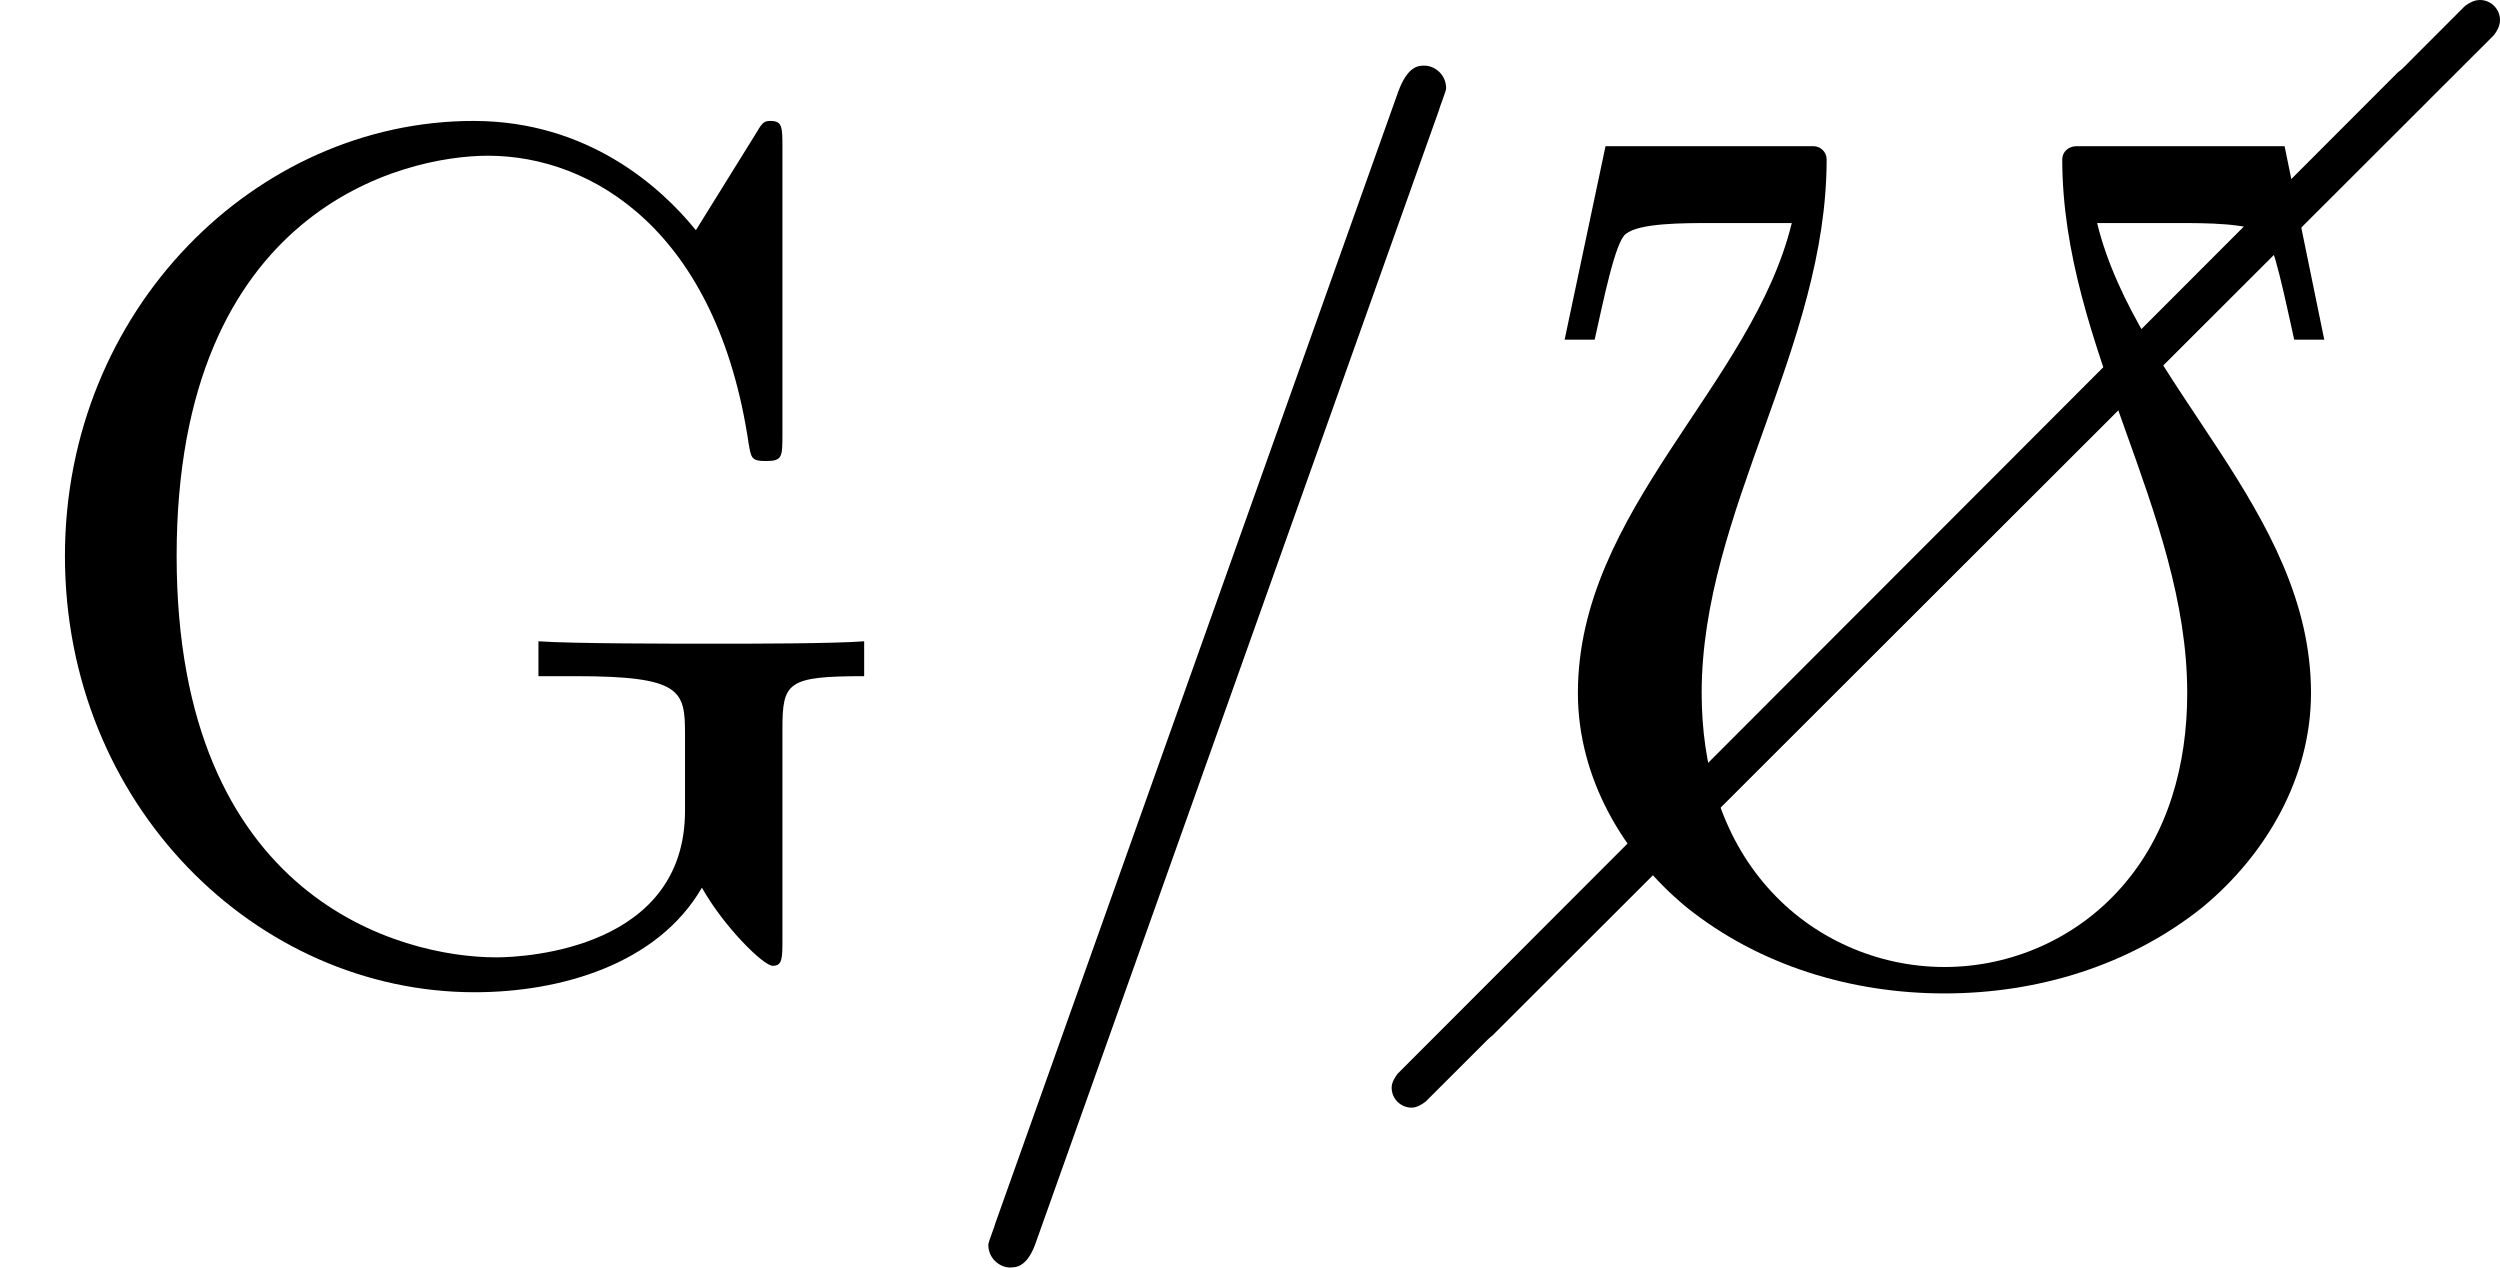
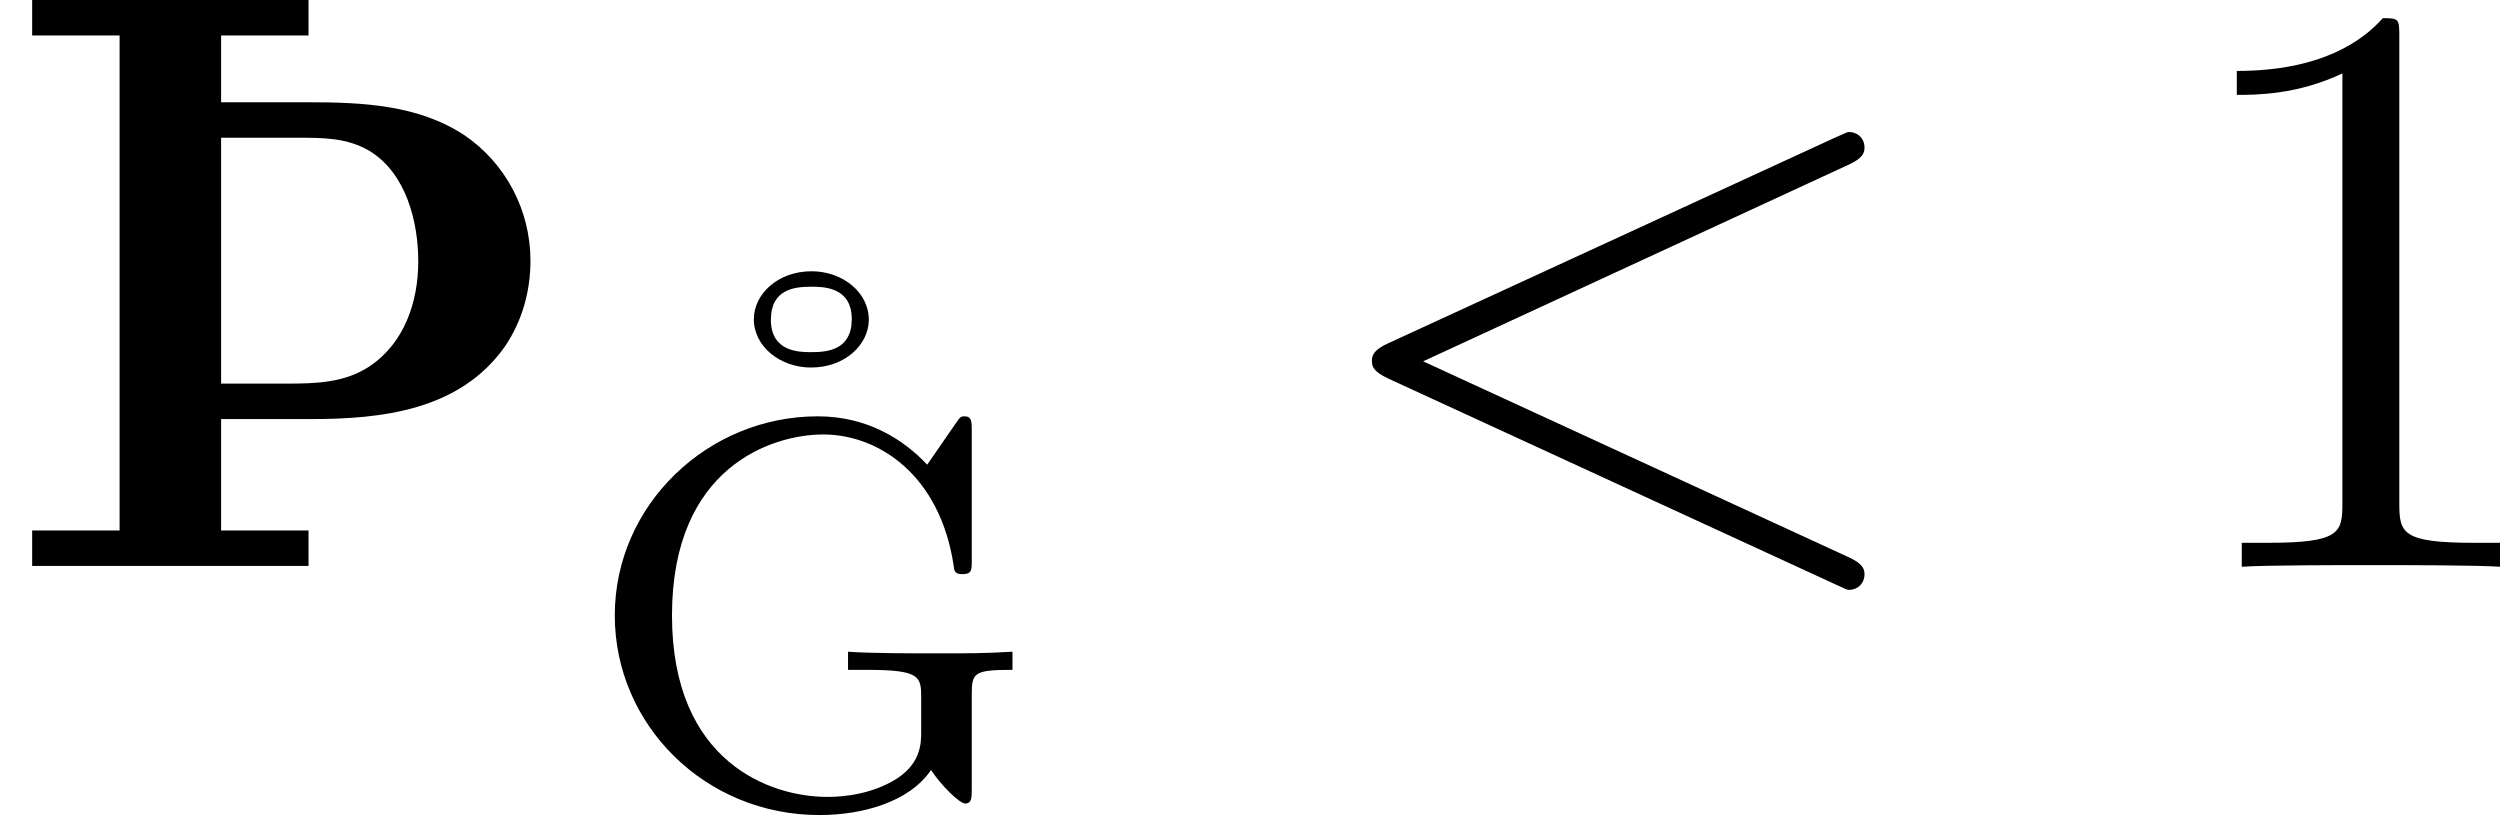
- <svg xmlns="http://www.w3.org/2000/svg" xmlns:xlink="http://www.w3.org/1999/xlink" version="1.1" width="24.868pt" height="12.608pt" viewBox="42.99 220.17 24.868 12.608">
+ <svg xmlns="http://www.w3.org/2000/svg" xmlns:xlink="http://www.w3.org/1999/xlink" version="1.1" width="36.228pt" height="11.812pt" viewBox="83.885 246.373 36.228 11.812">
  <defs>
-     <use id="g16-48" xlink:href="#g8-48" transform="scale(1.2)" />
-     <path id="g8-48" d="M2.501-6.804H.777L.438-5.2H.687C.757-5.509 .857-6.017 .946-6.077C1.056-6.167 1.415-6.167 1.664-6.167H2.321C1.993-4.822 .548-3.786 .548-2.271C.548-1.574 .917-.936 1.445-.498C2.052-.01 2.819 .219 3.587 .219S5.121-.01 5.729-.498C6.257-.936 6.625-1.574 6.625-2.271C6.625-3.786 5.181-4.822 4.852-6.167H5.509C5.758-6.167 6.117-6.167 6.237-6.077C6.316-6.017 6.416-5.509 6.486-5.2H6.735L6.406-6.804H4.682C4.613-6.804 4.563-6.755 4.563-6.695C4.563-5.141 5.599-3.776 5.599-2.271C5.599-1.674 5.44-1.096 5.051-.658C4.682-.239 4.144 0 3.587 0S2.491-.239 2.122-.658C1.733-1.096 1.574-1.674 1.574-2.271C1.574-3.776 2.61-5.141 2.61-6.695C2.61-6.755 2.56-6.804 2.501-6.804Z" />
-     <path id="g39-0" d="M10.102-9.813C10.132-9.853 10.162-9.903 10.162-9.963C10.162-10.072 10.072-10.162 9.963-10.162C9.903-10.162 9.853-10.132 9.813-10.102L-.139-.139C-.169-.1-.199-.05-.199 0C-.199 .11-.11 .199 0 .199C.05 .199 .1 .169 .139 .139L10.102-9.813Z" />
-     <path id="g22-61" d="M5.129-8.524C5.129-8.536 5.2-8.715 5.2-8.739C5.2-8.883 5.081-8.966 4.985-8.966C4.926-8.966 4.818-8.966 4.722-8.703L.717 2.546C.717 2.558 .646 2.738 .646 2.762C.646 2.905 .765 2.989 .861 2.989C.933 2.989 1.04 2.977 1.124 2.726L5.129-8.524Z" />
-     <path id="g32-71" d="M7.783-2.367C7.783-2.833 7.831-2.893 8.596-2.893V-3.24C8.285-3.216 7.46-3.216 7.101-3.216C6.719-3.216 5.679-3.216 5.356-3.24V-2.893H5.727C6.779-2.893 6.814-2.75 6.814-2.319V-1.554C6.814-.191 5.248-.096 4.937-.096C3.993-.096 1.757-.669 1.757-4.089C1.757-7.544 4.017-8.07 4.854-8.07C5.894-8.07 7.137-7.317 7.448-5.2C7.472-5.069 7.472-5.033 7.615-5.033C7.783-5.033 7.783-5.069 7.783-5.308V-8.141C7.783-8.357 7.783-8.416 7.663-8.416C7.592-8.416 7.58-8.393 7.508-8.273L6.922-7.329C6.575-7.759 5.846-8.416 4.71-8.416C2.546-8.416 .646-6.539 .646-4.089C.646-1.614 2.546 .251 4.722 .251C5.571 .251 6.539-.024 6.982-.789C7.197-.406 7.592-.012 7.687-.012S7.783-.084 7.783-.275V-2.367Z" />
+     <path id="g32-49" d="M3.443-7.663C3.443-7.938 3.443-7.95 3.204-7.95C2.917-7.627 2.319-7.185 1.088-7.185V-6.838C1.363-6.838 1.961-6.838 2.618-7.149V-.921C2.618-.49 2.582-.347 1.53-.347H1.16V0C1.482-.024 2.642-.024 3.037-.024S4.579-.024 4.902 0V-.347H4.531C3.479-.347 3.443-.49 3.443-.921V-7.663Z" />
+     <path id="g22-60" d="M7.878-5.822C8.094-5.918 8.118-6.001 8.118-6.073C8.118-6.205 8.022-6.3 7.89-6.3C7.867-6.3 7.855-6.288 7.687-6.217L1.219-3.24C1.004-3.144 .98-3.061 .98-2.989C.98-2.905 .992-2.833 1.219-2.726L7.687 .251C7.843 .323 7.867 .335 7.89 .335C8.022 .335 8.118 .239 8.118 .108C8.118 .036 8.094-.048 7.878-.143L1.722-2.977L7.878-5.822Z" />
+     <path id="g23-23" d="M4.001-4.997C4.001-5.396 3.618-5.699 3.172-5.699C2.678-5.699 2.335-5.364 2.335-5.005C2.335-4.607 2.718-4.304 3.164-4.304C3.658-4.304 4.001-4.639 4.001-4.997ZM3.172-4.527C2.997-4.527 2.582-4.527 2.582-4.997C2.582-5.444 2.933-5.475 3.164-5.475C3.339-5.475 3.754-5.475 3.754-5.005C3.754-4.559 3.403-4.527 3.172-4.527Z" />
+     <path id="g23-71" d="M5.643-1.578C5.643-1.897 5.675-1.937 6.233-1.937V-2.2C5.826-2.176 5.603-2.176 5.149-2.176C4.806-2.176 4.16-2.176 3.85-2.2V-1.937H4.129C4.886-1.937 4.91-1.841 4.91-1.546V-1.036C4.91-.877 4.91-.55 4.487-.319C4.089-.096 3.642-.096 3.547-.096C2.734-.096 1.299-.59 1.299-2.726C1.299-4.886 2.758-5.348 3.491-5.348C4.288-5.348 5.181-4.766 5.38-3.451C5.388-3.371 5.396-3.324 5.507-3.324C5.643-3.324 5.643-3.379 5.643-3.531V-5.404C5.643-5.531 5.643-5.611 5.539-5.611C5.483-5.611 5.475-5.603 5.404-5.499L4.997-4.91C4.655-5.276 4.129-5.611 3.411-5.611C1.817-5.611 .47-4.328 .47-2.726C.47-1.14 1.777 .167 3.435 .167C4.049 .167 4.734-.016 5.053-.486C5.197-.263 5.467 0 5.547 0C5.643 0 5.643-.088 5.643-.207V-1.578Z" />
+     <path id="g11-222" d="M.466-8.213V-7.699H1.733V-.526H.466V-.012H4.471V-.526H3.204V-2.14H4.495C5.523-2.14 6.659-2.26 7.317-3.192C7.568-3.563 7.687-3.993 7.687-4.435C7.687-5.165 7.329-5.846 6.731-6.253C6.061-6.695 5.248-6.731 4.471-6.731H3.204V-7.699H4.471V-8.213H.466ZM3.204-2.654V-6.217H4.316C4.686-6.217 5.033-6.217 5.356-6.025C5.882-5.703 6.061-5.009 6.061-4.423S5.858-3.24 5.356-2.905C4.997-2.666 4.579-2.654 4.16-2.654H3.204Z" />
  </defs>
  <g id="page1">
-     <use x="42.99" y="229.789" xlink:href="#g32-71" />
-     <use x="52.175" y="229.789" xlink:href="#g22-61" />
-     <use x="57.032" y="230.989" xlink:href="#g39-0" />
-     <use x="57.696" y="230.332" xlink:href="#g39-0" />
-     <use x="58.028" y="229.789" xlink:href="#g16-48" />
+     <use x="83.885" y="254.586" xlink:href="#g11-222" />
+     <use x="92.474" y="256.003" xlink:href="#g23-23" />
+     <use x="92.324" y="258.017" xlink:href="#g23-71" />
+     <use x="102.786" y="254.586" xlink:href="#g22-60" />
+     <use x="115.211" y="254.586" xlink:href="#g32-49" />
  </g>
</svg>
